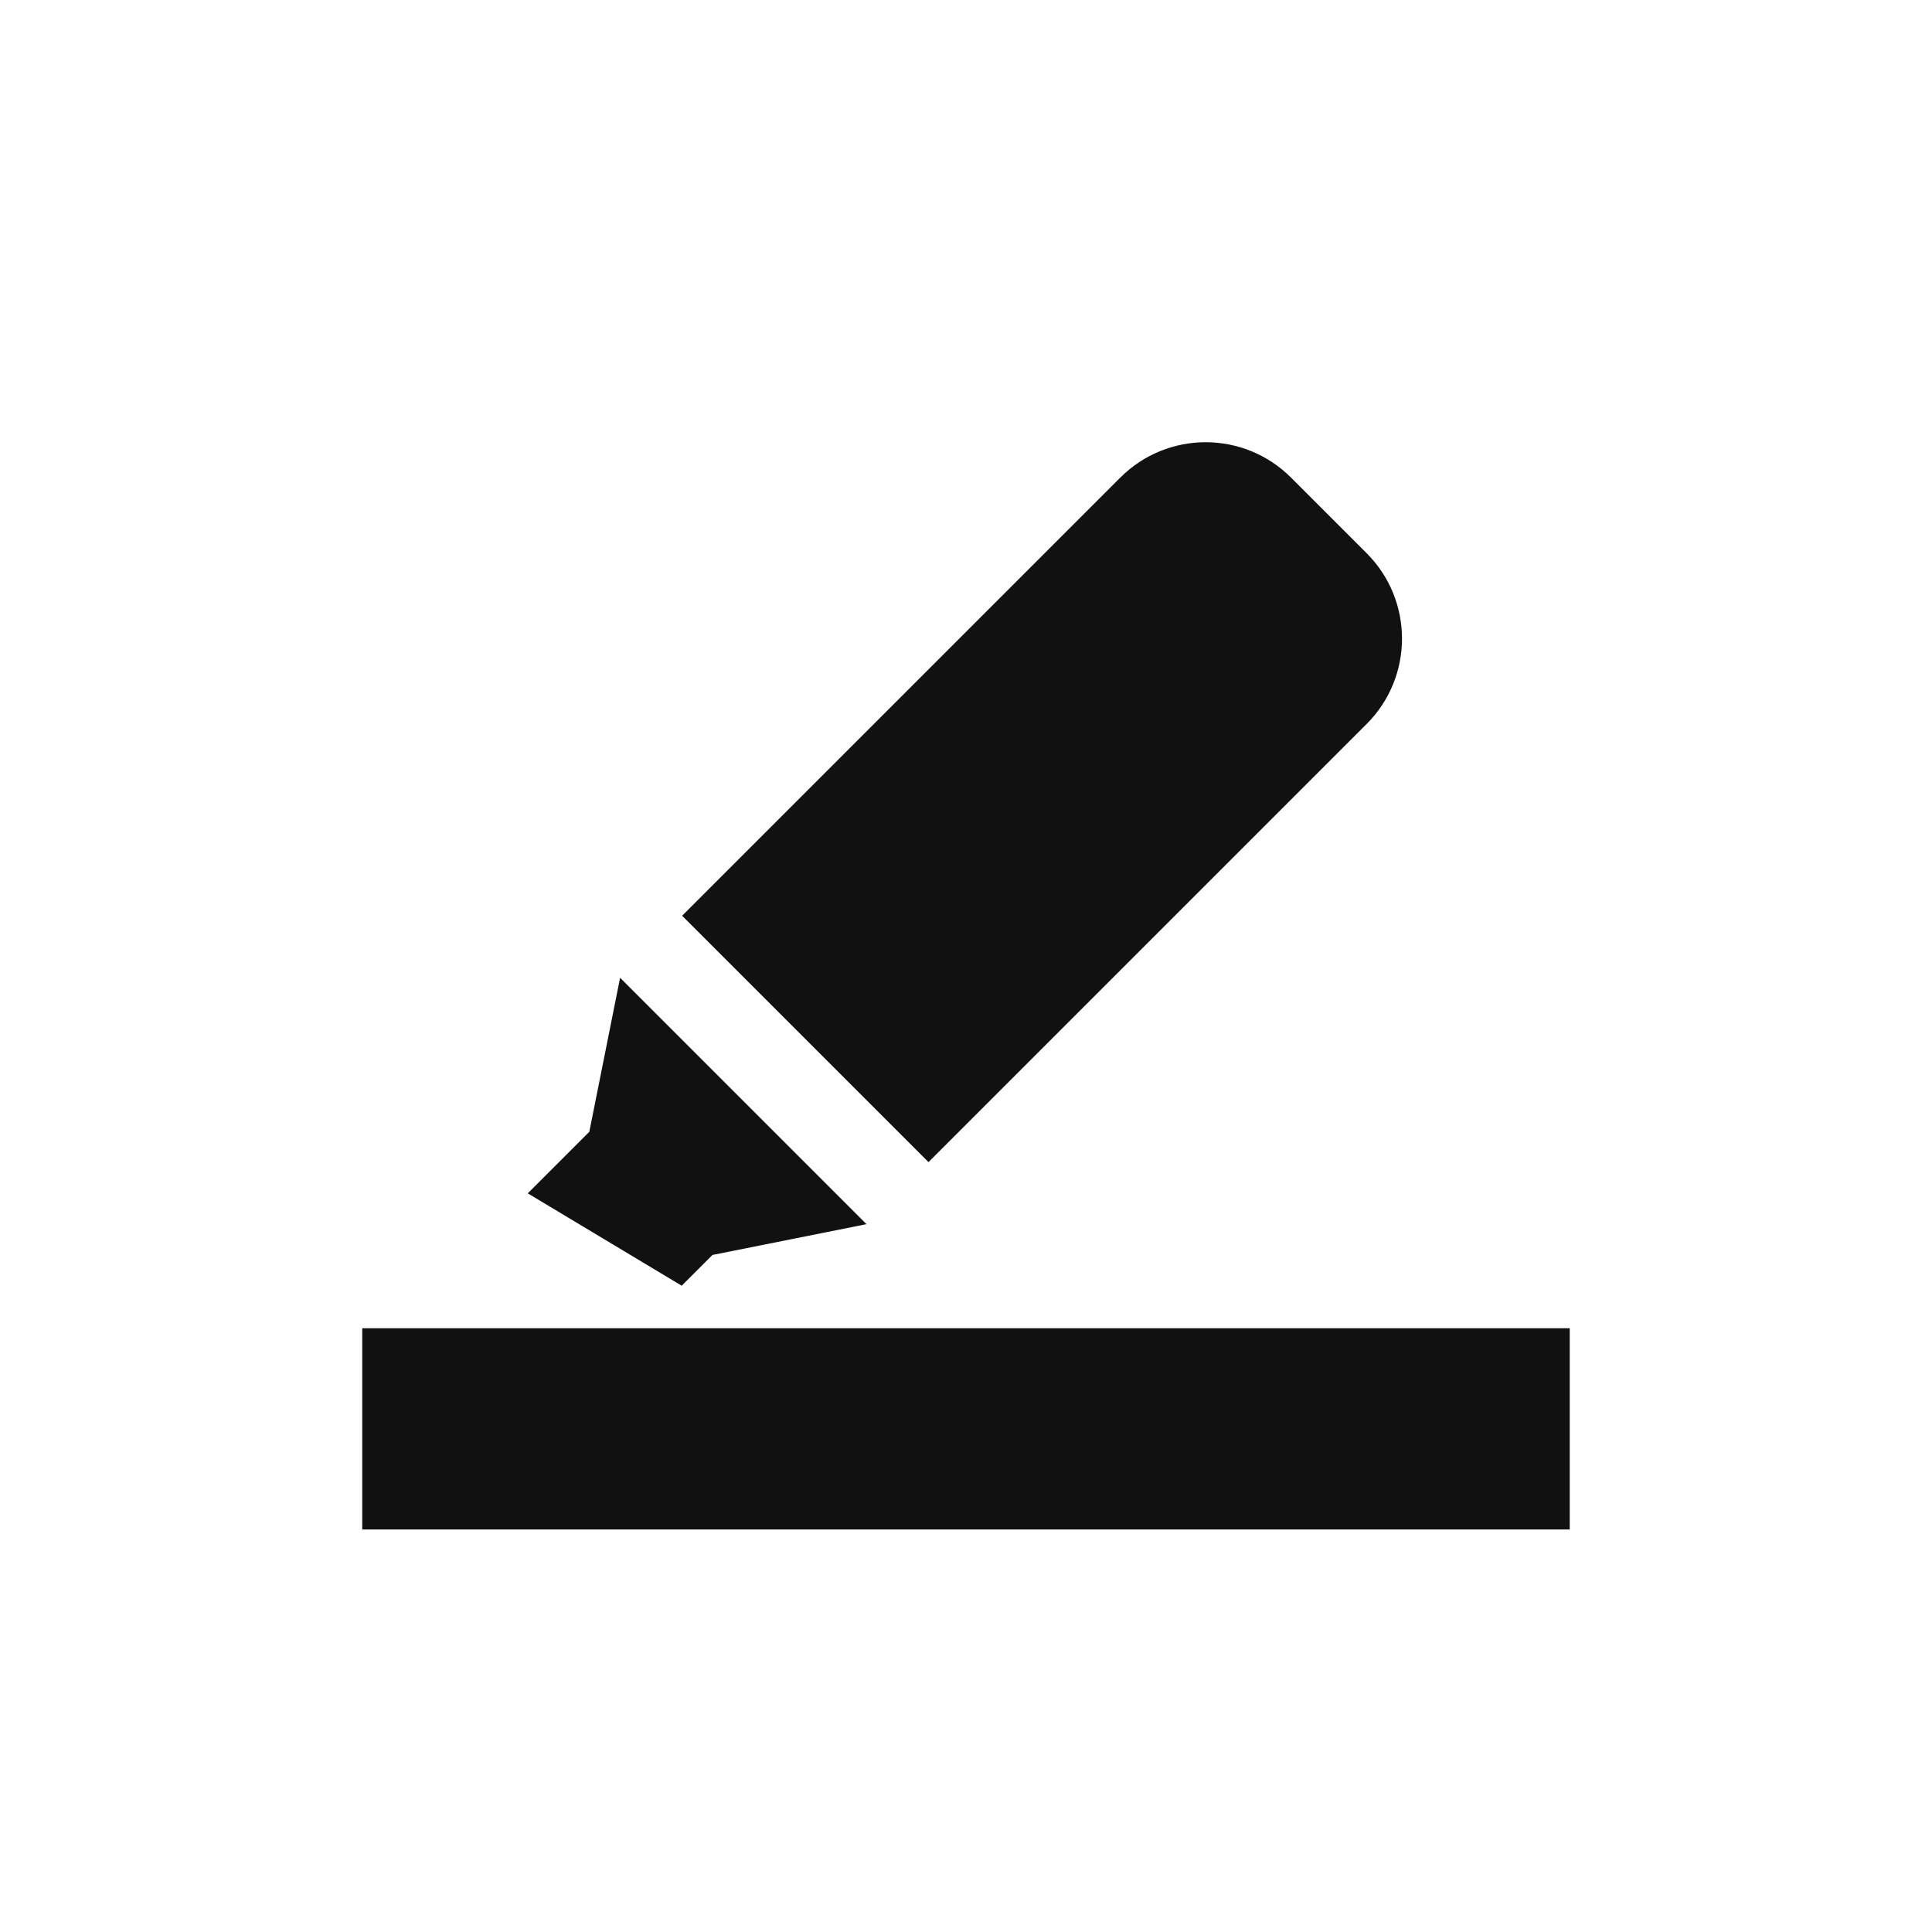
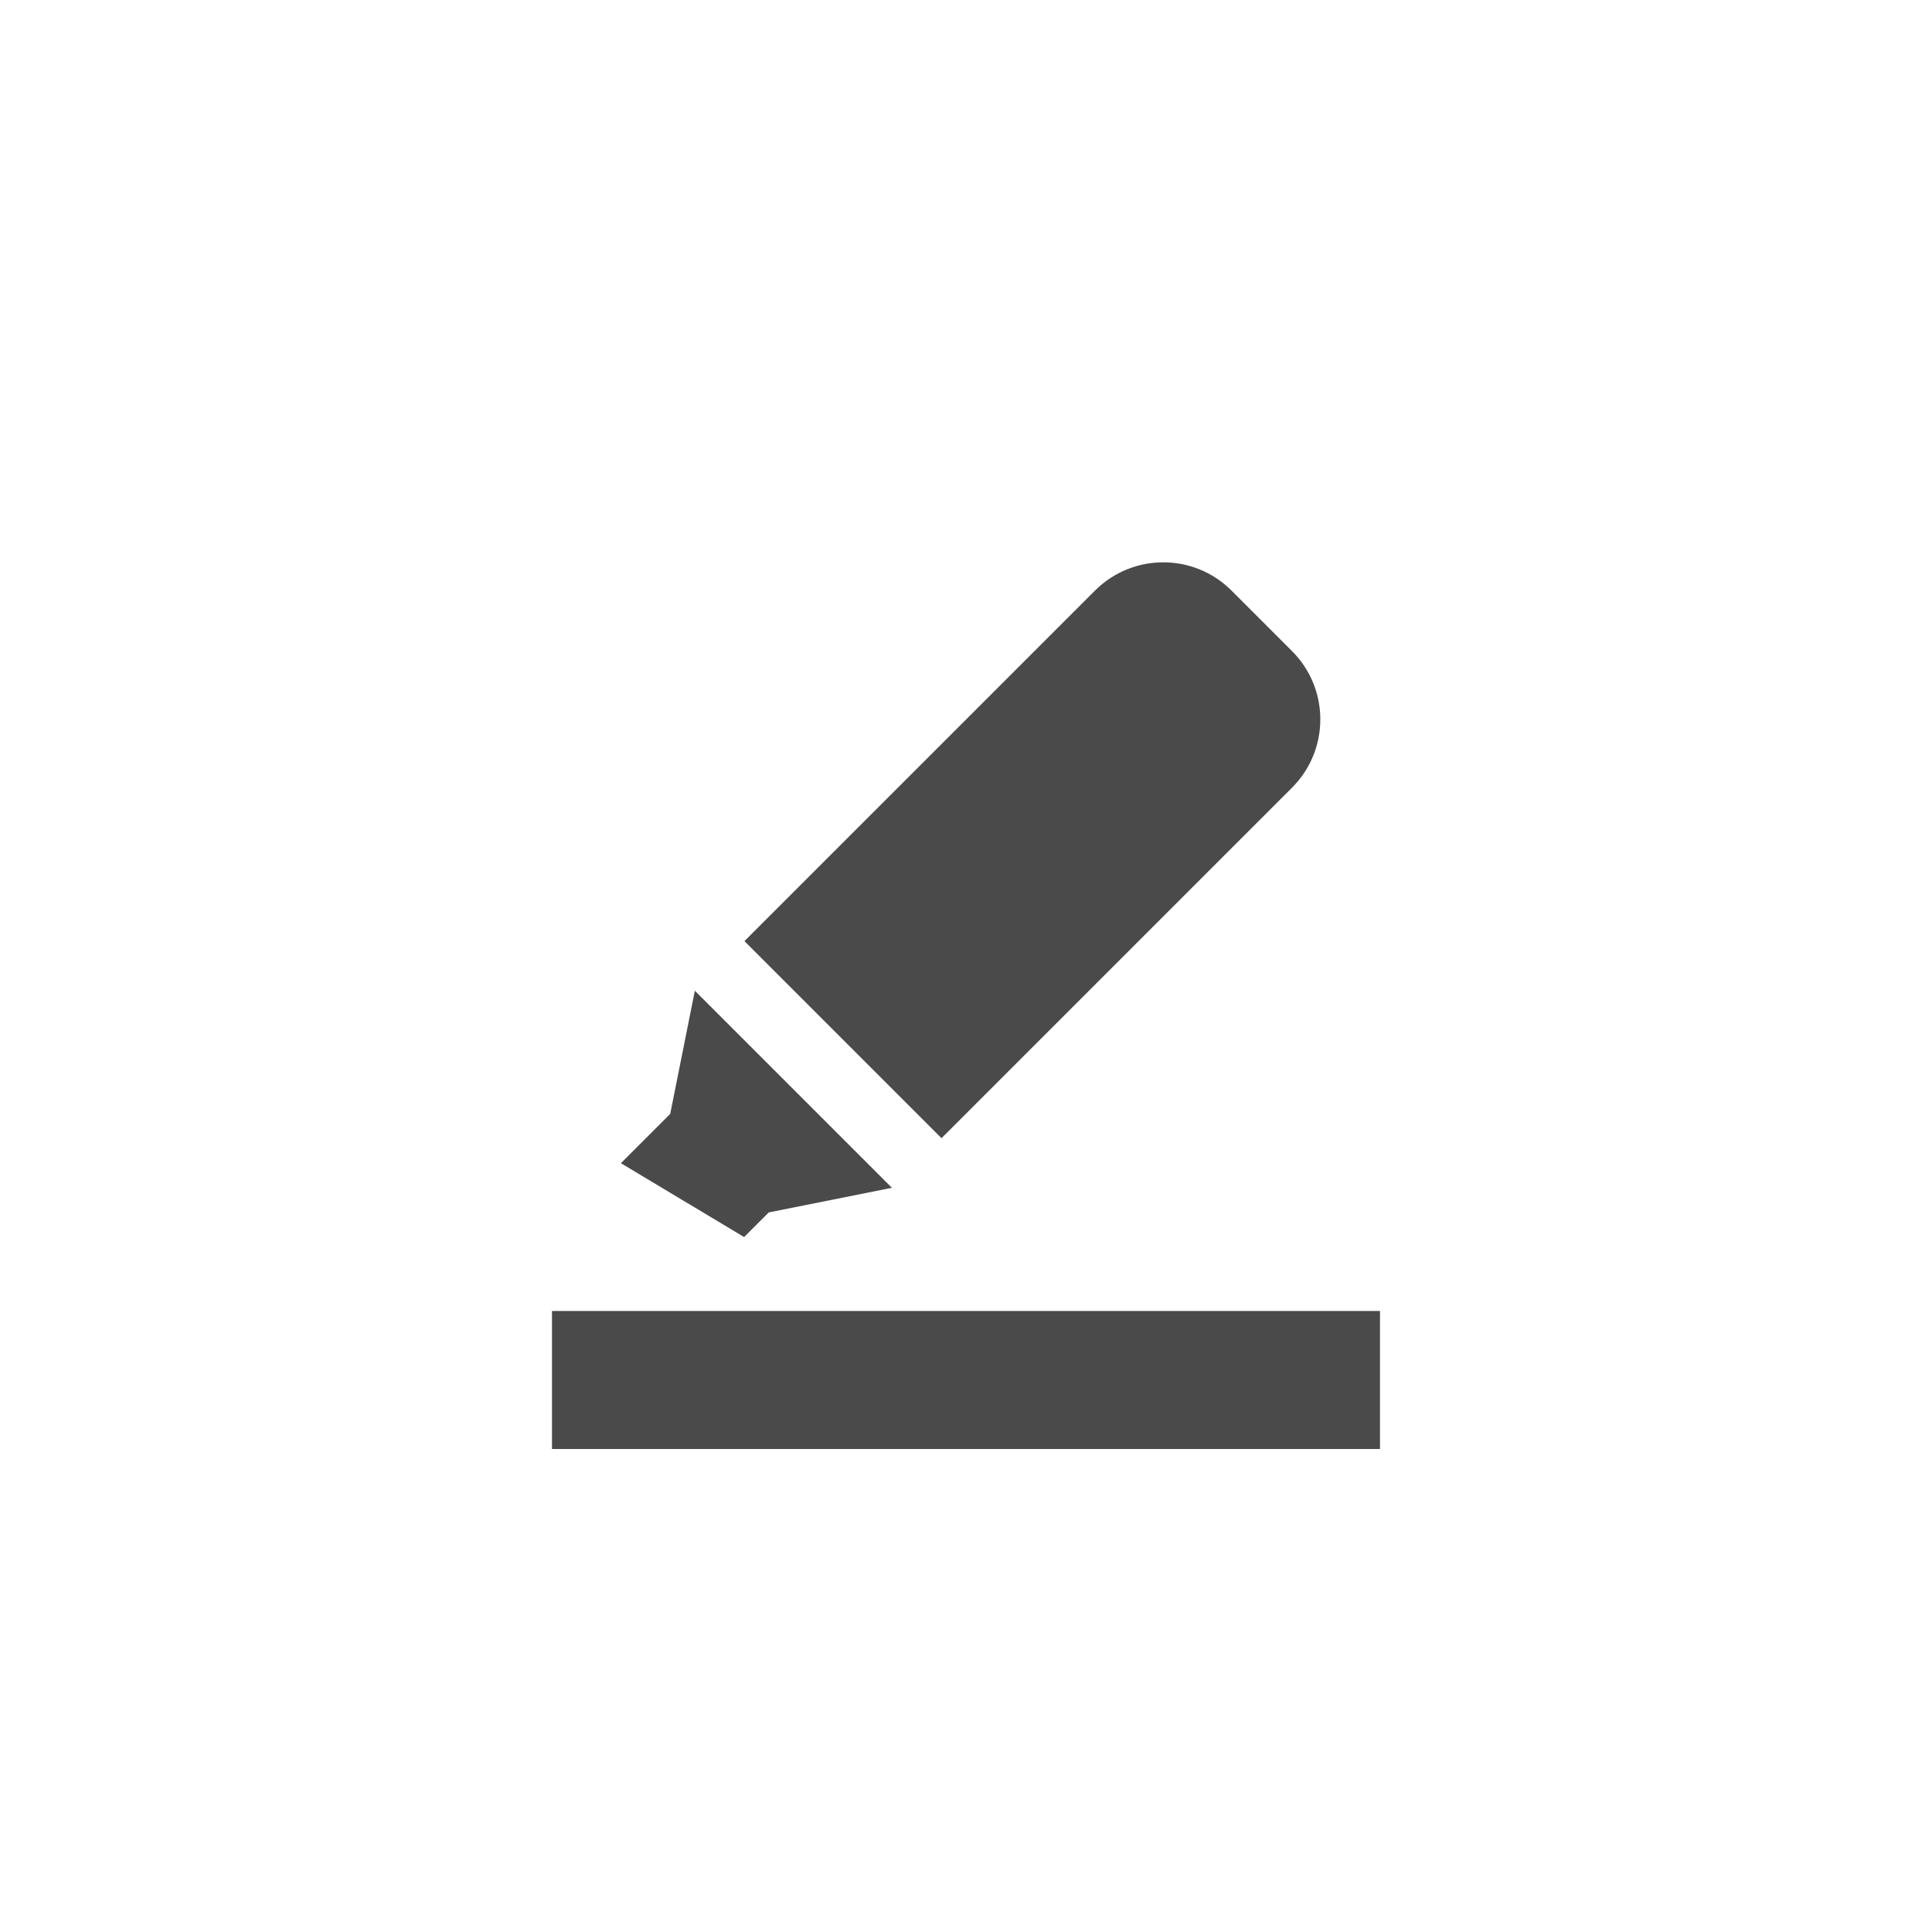
<svg xmlns="http://www.w3.org/2000/svg" width="32px" height="32px" viewBox="0 0 32 32" version="1.1">
  <defs />
-   <g id="Page-3" stroke="none" stroke-width="1" fill="none" fill-rule="evenodd">
-     <g id="Artboard-Copy-2" fill="#111111">
-       <g id="Group" transform="translate(6, 6)">
-         <path d="M9,0 L10.771,0 L10.771,0 C11.875,-2.02906125e-16 12.771,0.895 12.771,2 L12.771,12.263 L7,12.263 L7,2 L7,2 C7,0.895 7.895,2.02906125e-16 9,0 L9,0 Z M7,13.716 L12.771,13.716 L11.328,15.88 L11.328,16.601 L8.443,17.322 L8.443,15.88 L7,13.716 Z" id="Combined-Shape" transform="translate(9.885305, 8.661076) rotate(-315) translate(-9.885305, -8.661076) " />
-         <polygon id="Shape" fill-rule="nonzero" points="0 16 20 16 20 19.333 0 19.333" />
-       </g>
+   <g id="icon-emphasis" stroke="none" stroke-width="1" fill="none" fill-rule="evenodd">
+     <g id="Group" transform="translate(9.142857, 8)" fill="#4A4A4A">
+       <path d="M6.149,0.254 L7.565,0.254 C8.449,0.254 9.165,0.97 9.165,1.854 L9.165,10.064 L4.549,10.064 L4.549,1.854 C4.549,0.97 5.265,0.254 6.149,0.254 Z M4.549,11.226 L9.165,11.226 L8.011,12.957 L8.011,13.534 L5.703,14.112 L5.703,12.957 L4.549,11.226 Z" id="Combined-Shape" fill-rule="nonzero" transform="translate(6.857143, 7.182666) rotate(45) translate(-6.857143, -7.182666) " />
+       <polygon id="Shape-path" points="0 13.714 0 16 13.714 16 13.714 13.714" />
    </g>
  </g>
</svg>
